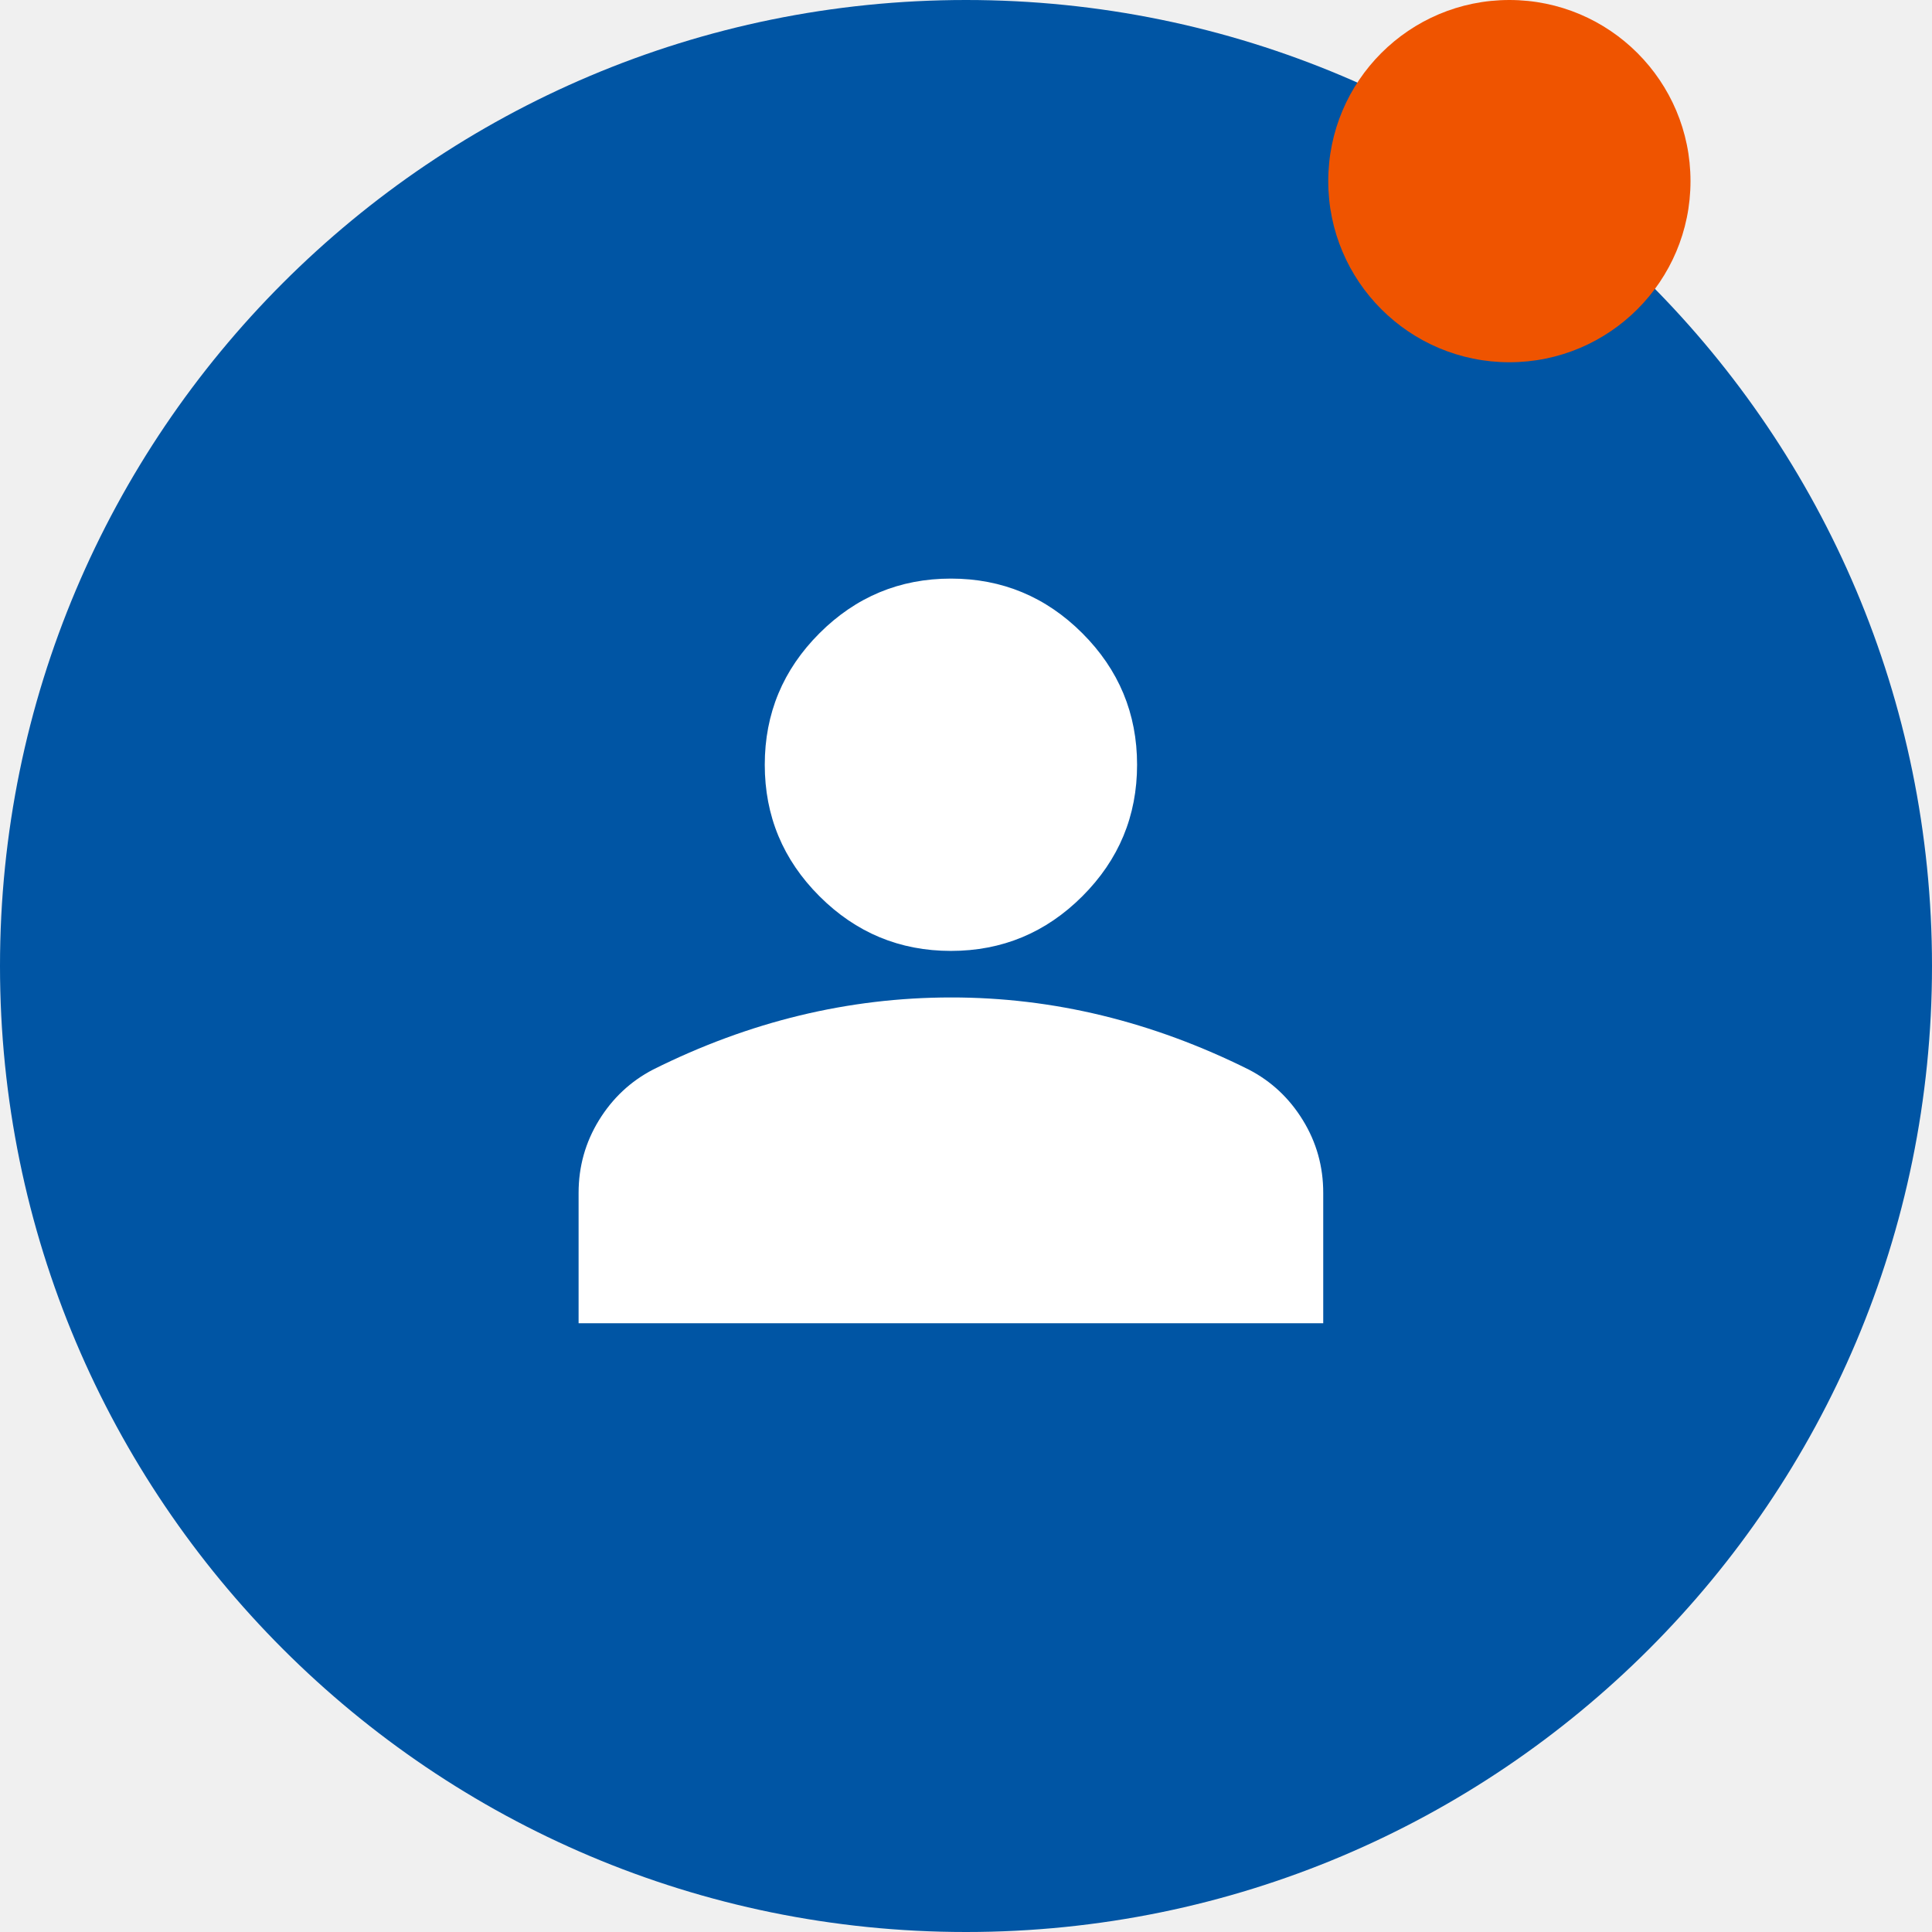
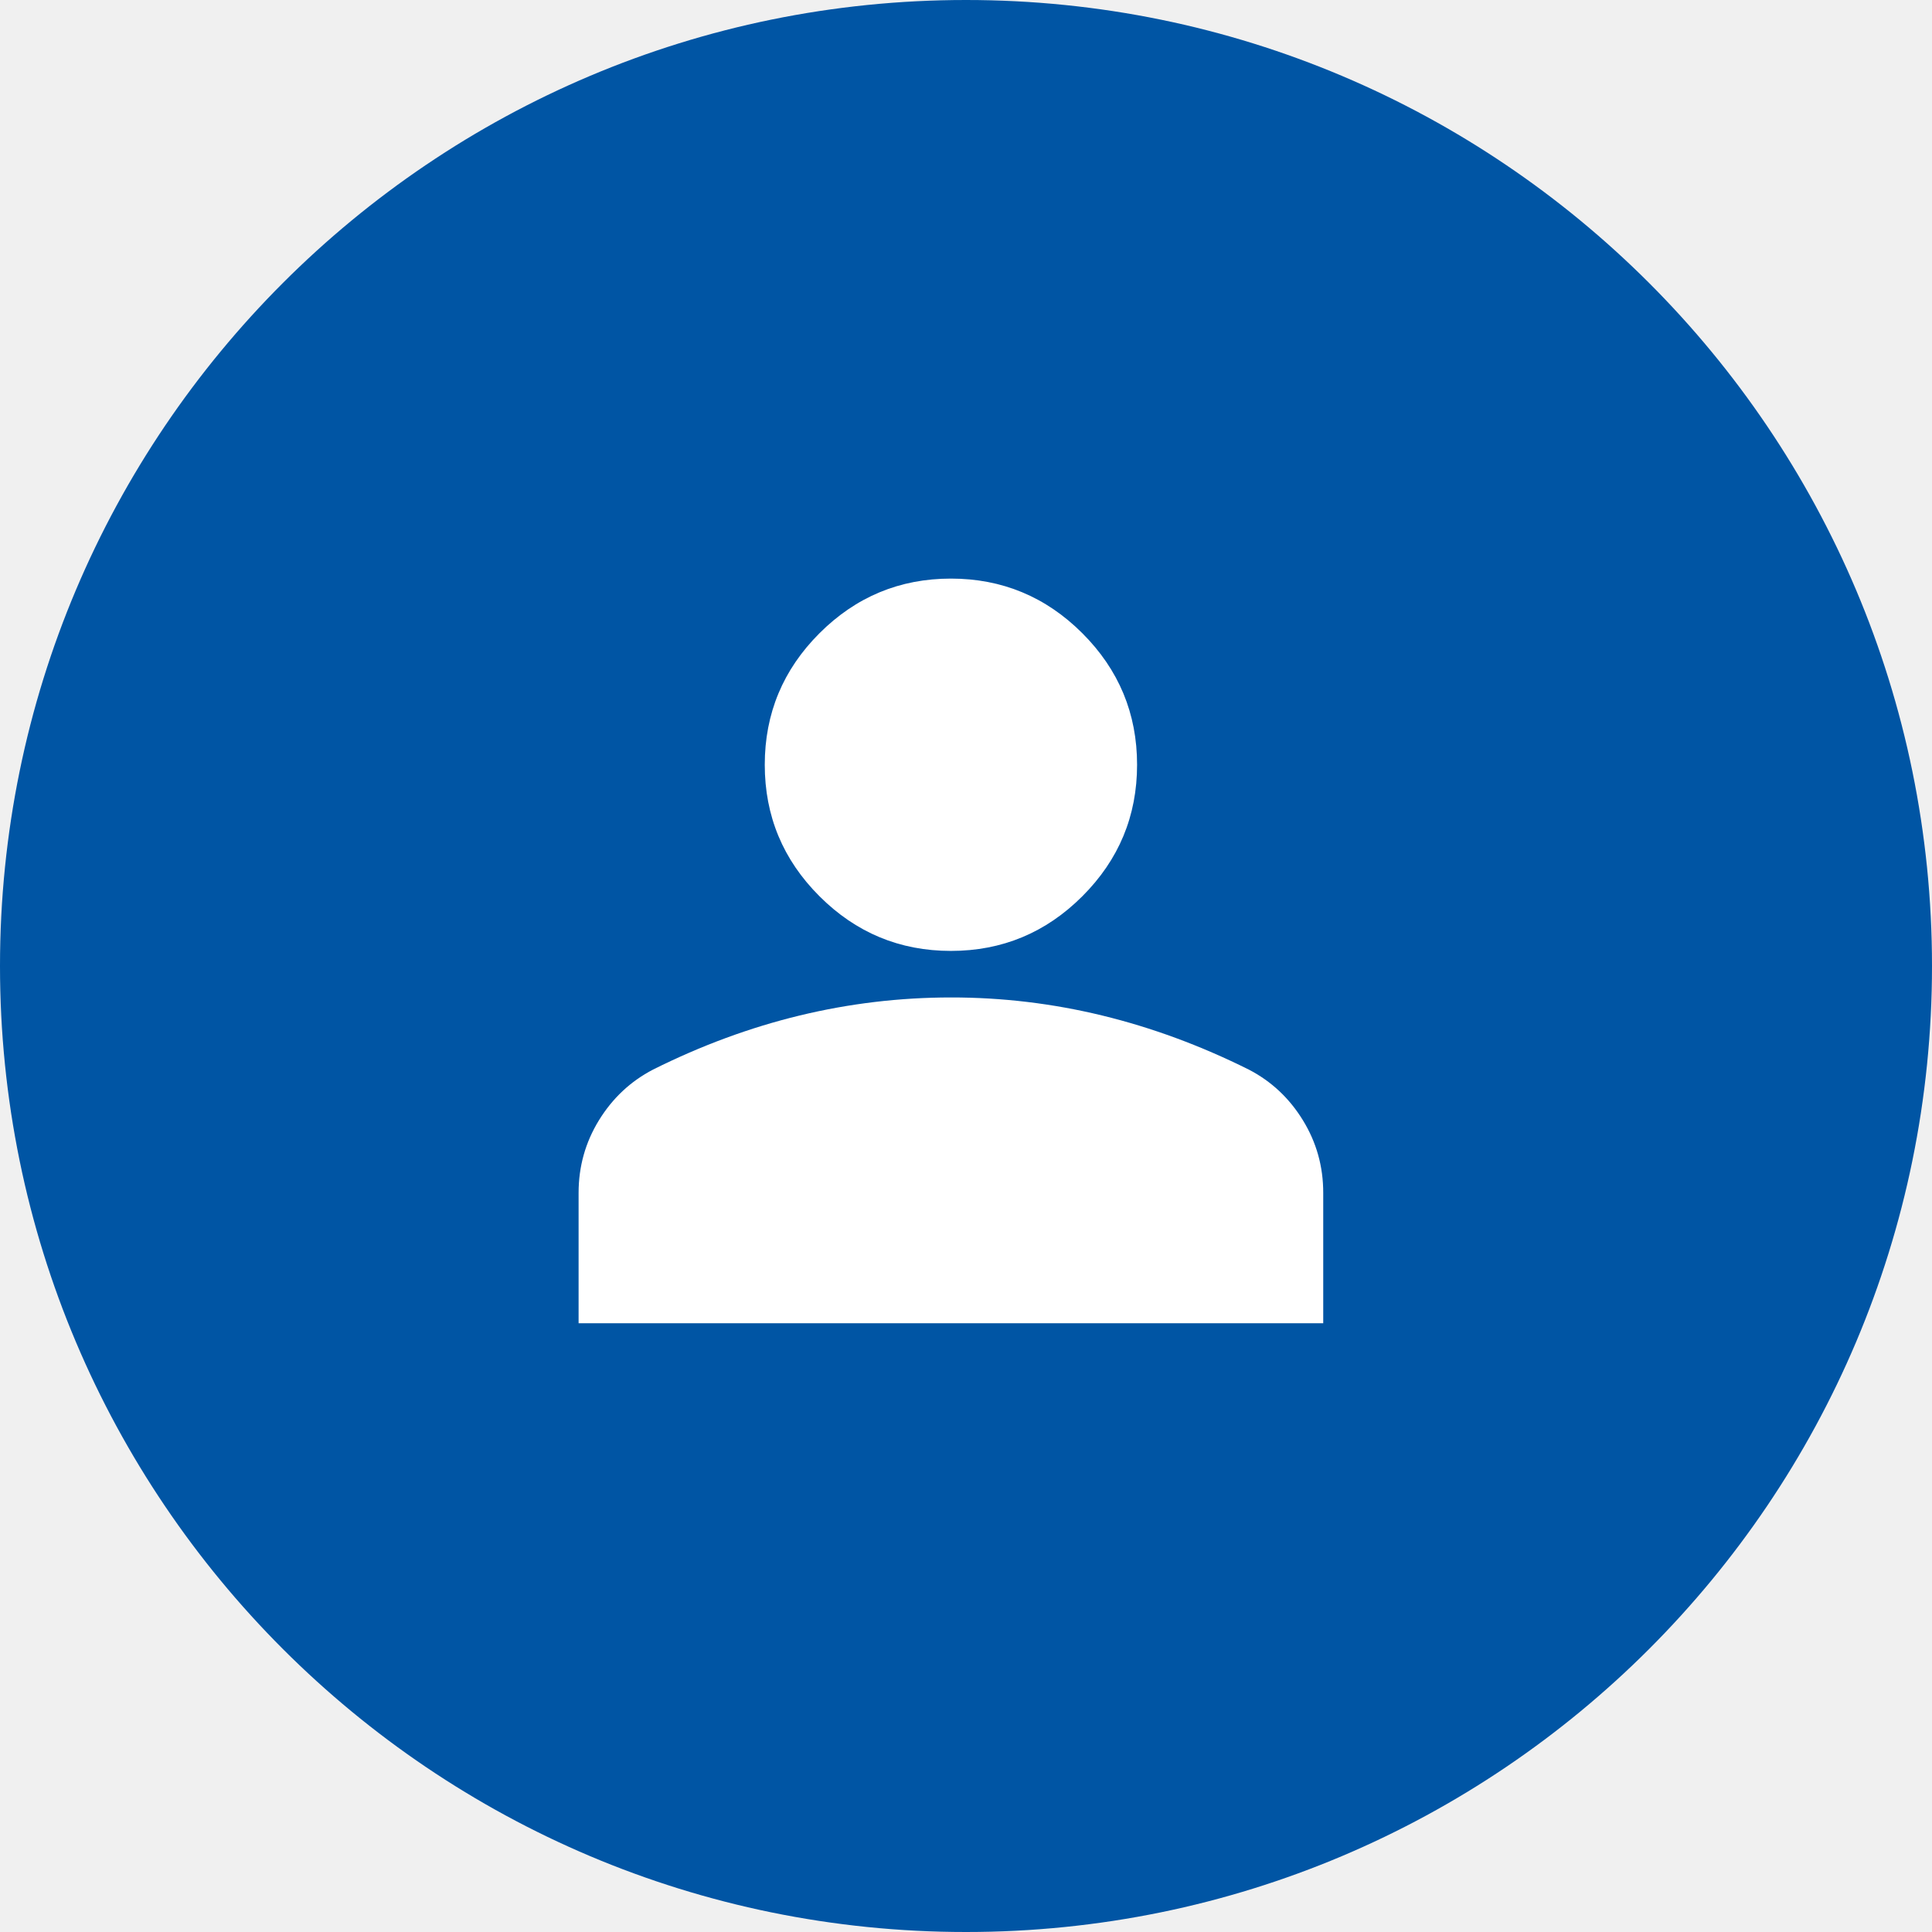
<svg xmlns="http://www.w3.org/2000/svg" width="100" height="100" viewBox="0 0 100 100" fill="none">
  <circle cx="50" cy="50" r="50" fill="#0055A4" />
  <path d="M49.219 49.219C46.569 49.219 44.301 48.275 42.414 46.388C40.527 44.502 39.584 42.233 39.584 39.583C39.584 36.934 40.527 34.665 42.414 32.778C44.301 30.892 46.569 29.948 49.219 29.948C51.869 29.948 54.137 30.892 56.024 32.778C57.911 34.665 58.855 36.934 58.855 39.583C58.855 42.233 57.911 44.502 56.024 46.388C54.137 48.275 51.869 49.219 49.219 49.219ZM29.948 68.49V61.745C29.948 60.38 30.3 59.126 31.003 57.982C31.707 56.839 32.64 55.965 33.802 55.361C36.292 54.117 38.821 53.184 41.39 52.562C43.96 51.941 46.569 51.629 49.219 51.628C51.869 51.626 54.478 51.938 57.048 52.562C59.617 53.187 62.147 54.12 64.636 55.361C65.8 55.964 66.734 56.837 67.437 57.982C68.141 59.127 68.492 60.382 68.49 61.745V68.49H29.948Z" fill="white" />
-   <circle cx="78.125" cy="9.375" r="9.375" fill="#EF5400" />
</svg>
